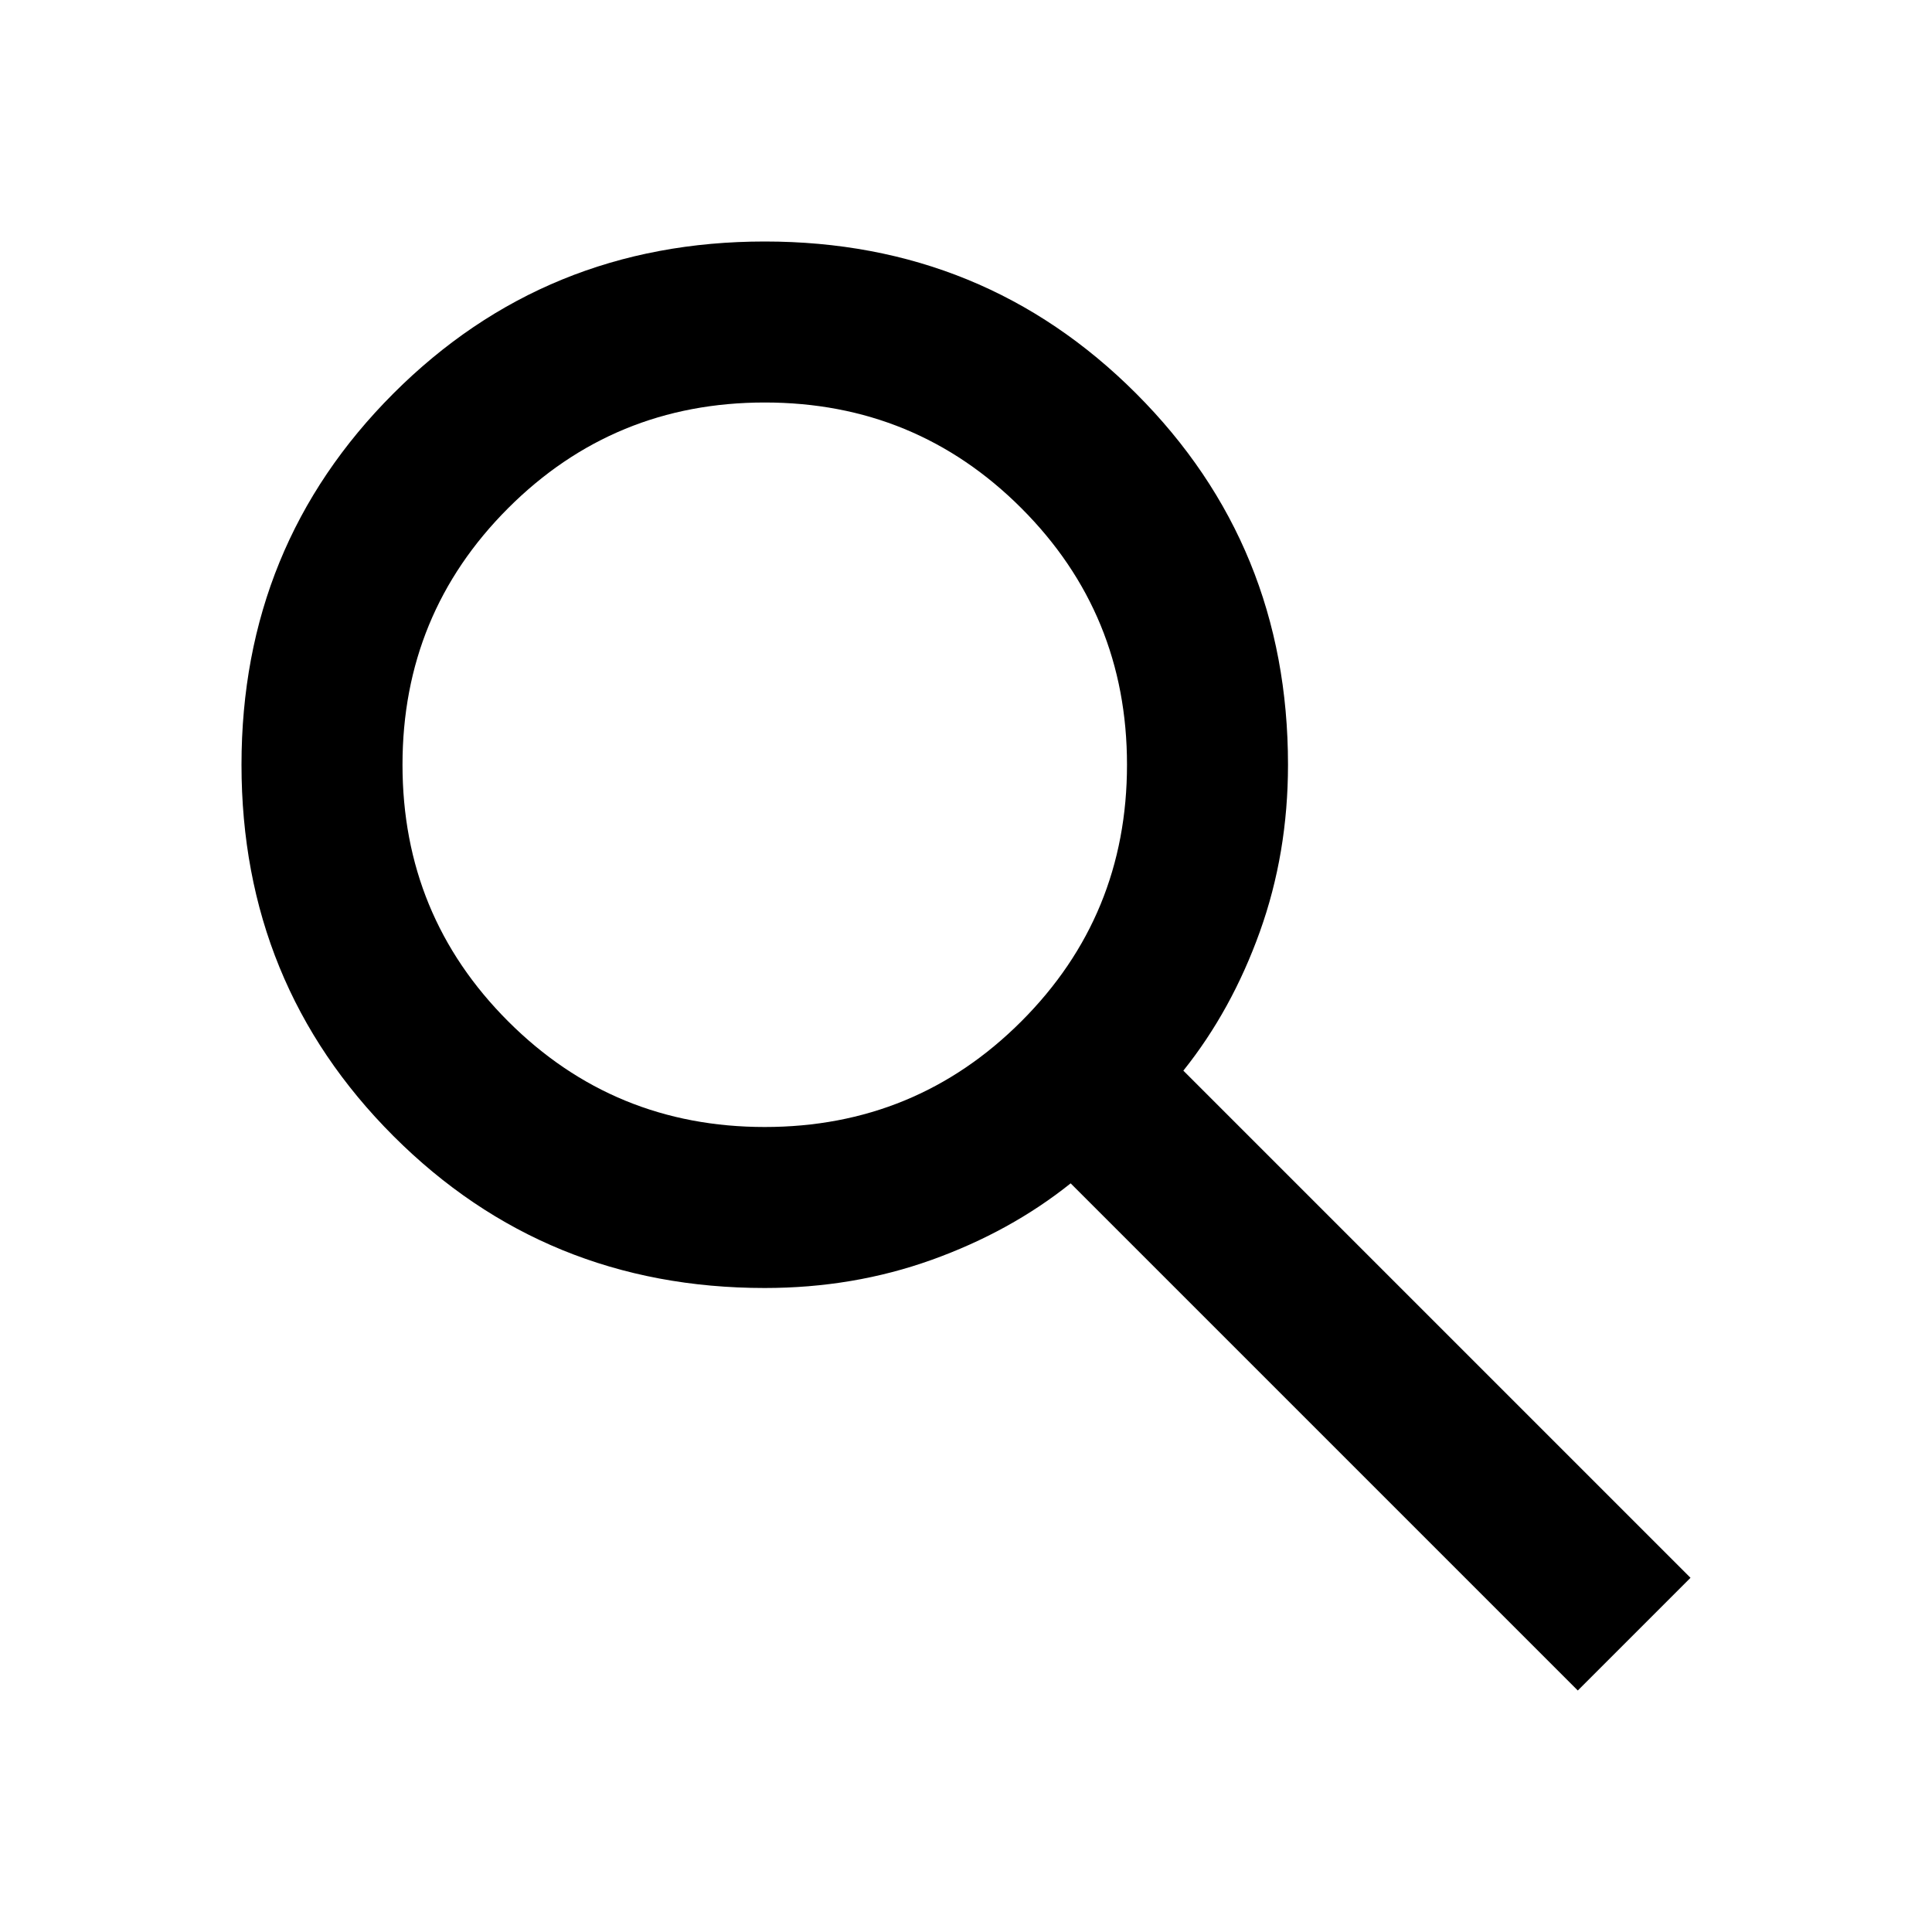
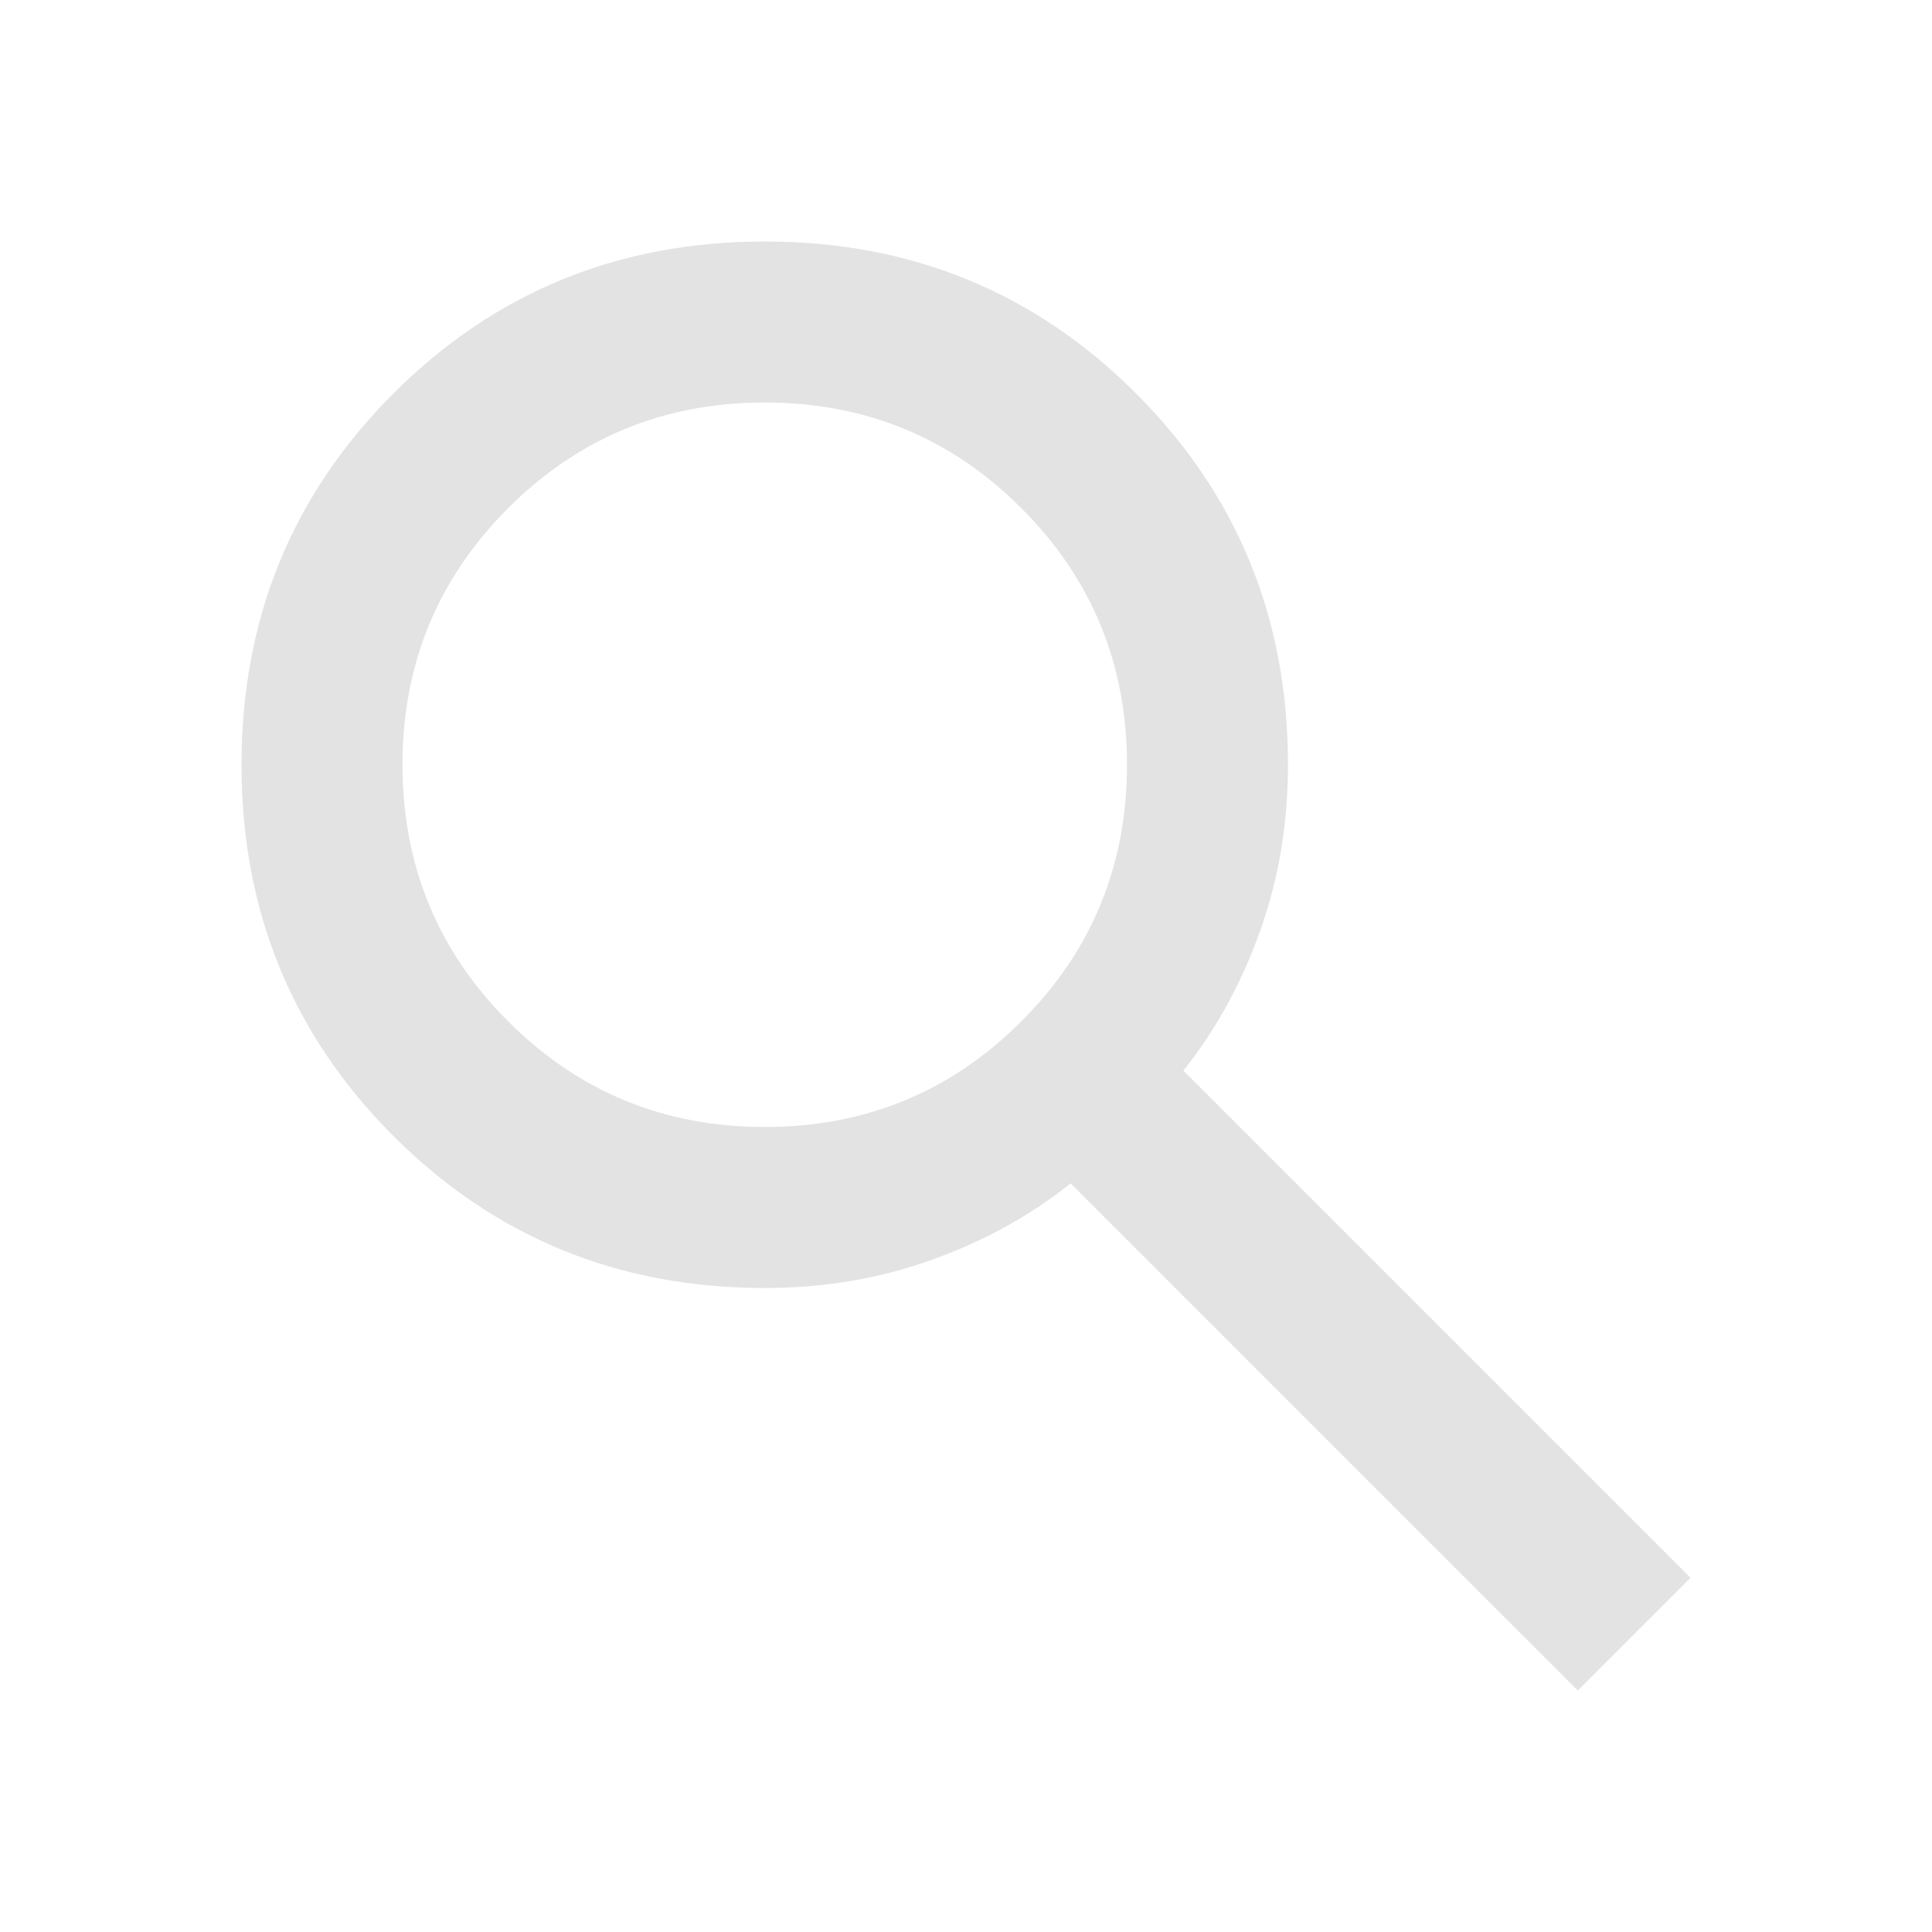
- <svg xmlns="http://www.w3.org/2000/svg" height="24" viewBox="0 -960 960 960" width="24">
+ <svg xmlns="http://www.w3.org/2000/svg" height="24" viewBox="0 -960 960 960" width="24" fill="#e3e3e3">
  <path d="M784-120 532-372q-30 24-69 38t-83 14q-109 0-184.5-75.5T120-580q0-109 75.5-184.5T380-840q109 0 184.5 75.5T640-580q0 44-14 83t-38 69l252 252-56 56ZM380-400q75 0 127.5-52.5T560-580q0-75-52.5-127.5T380-760q-75 0-127.5 52.5T200-580q0 75 52.5 127.5T380-400Z" />
</svg>
